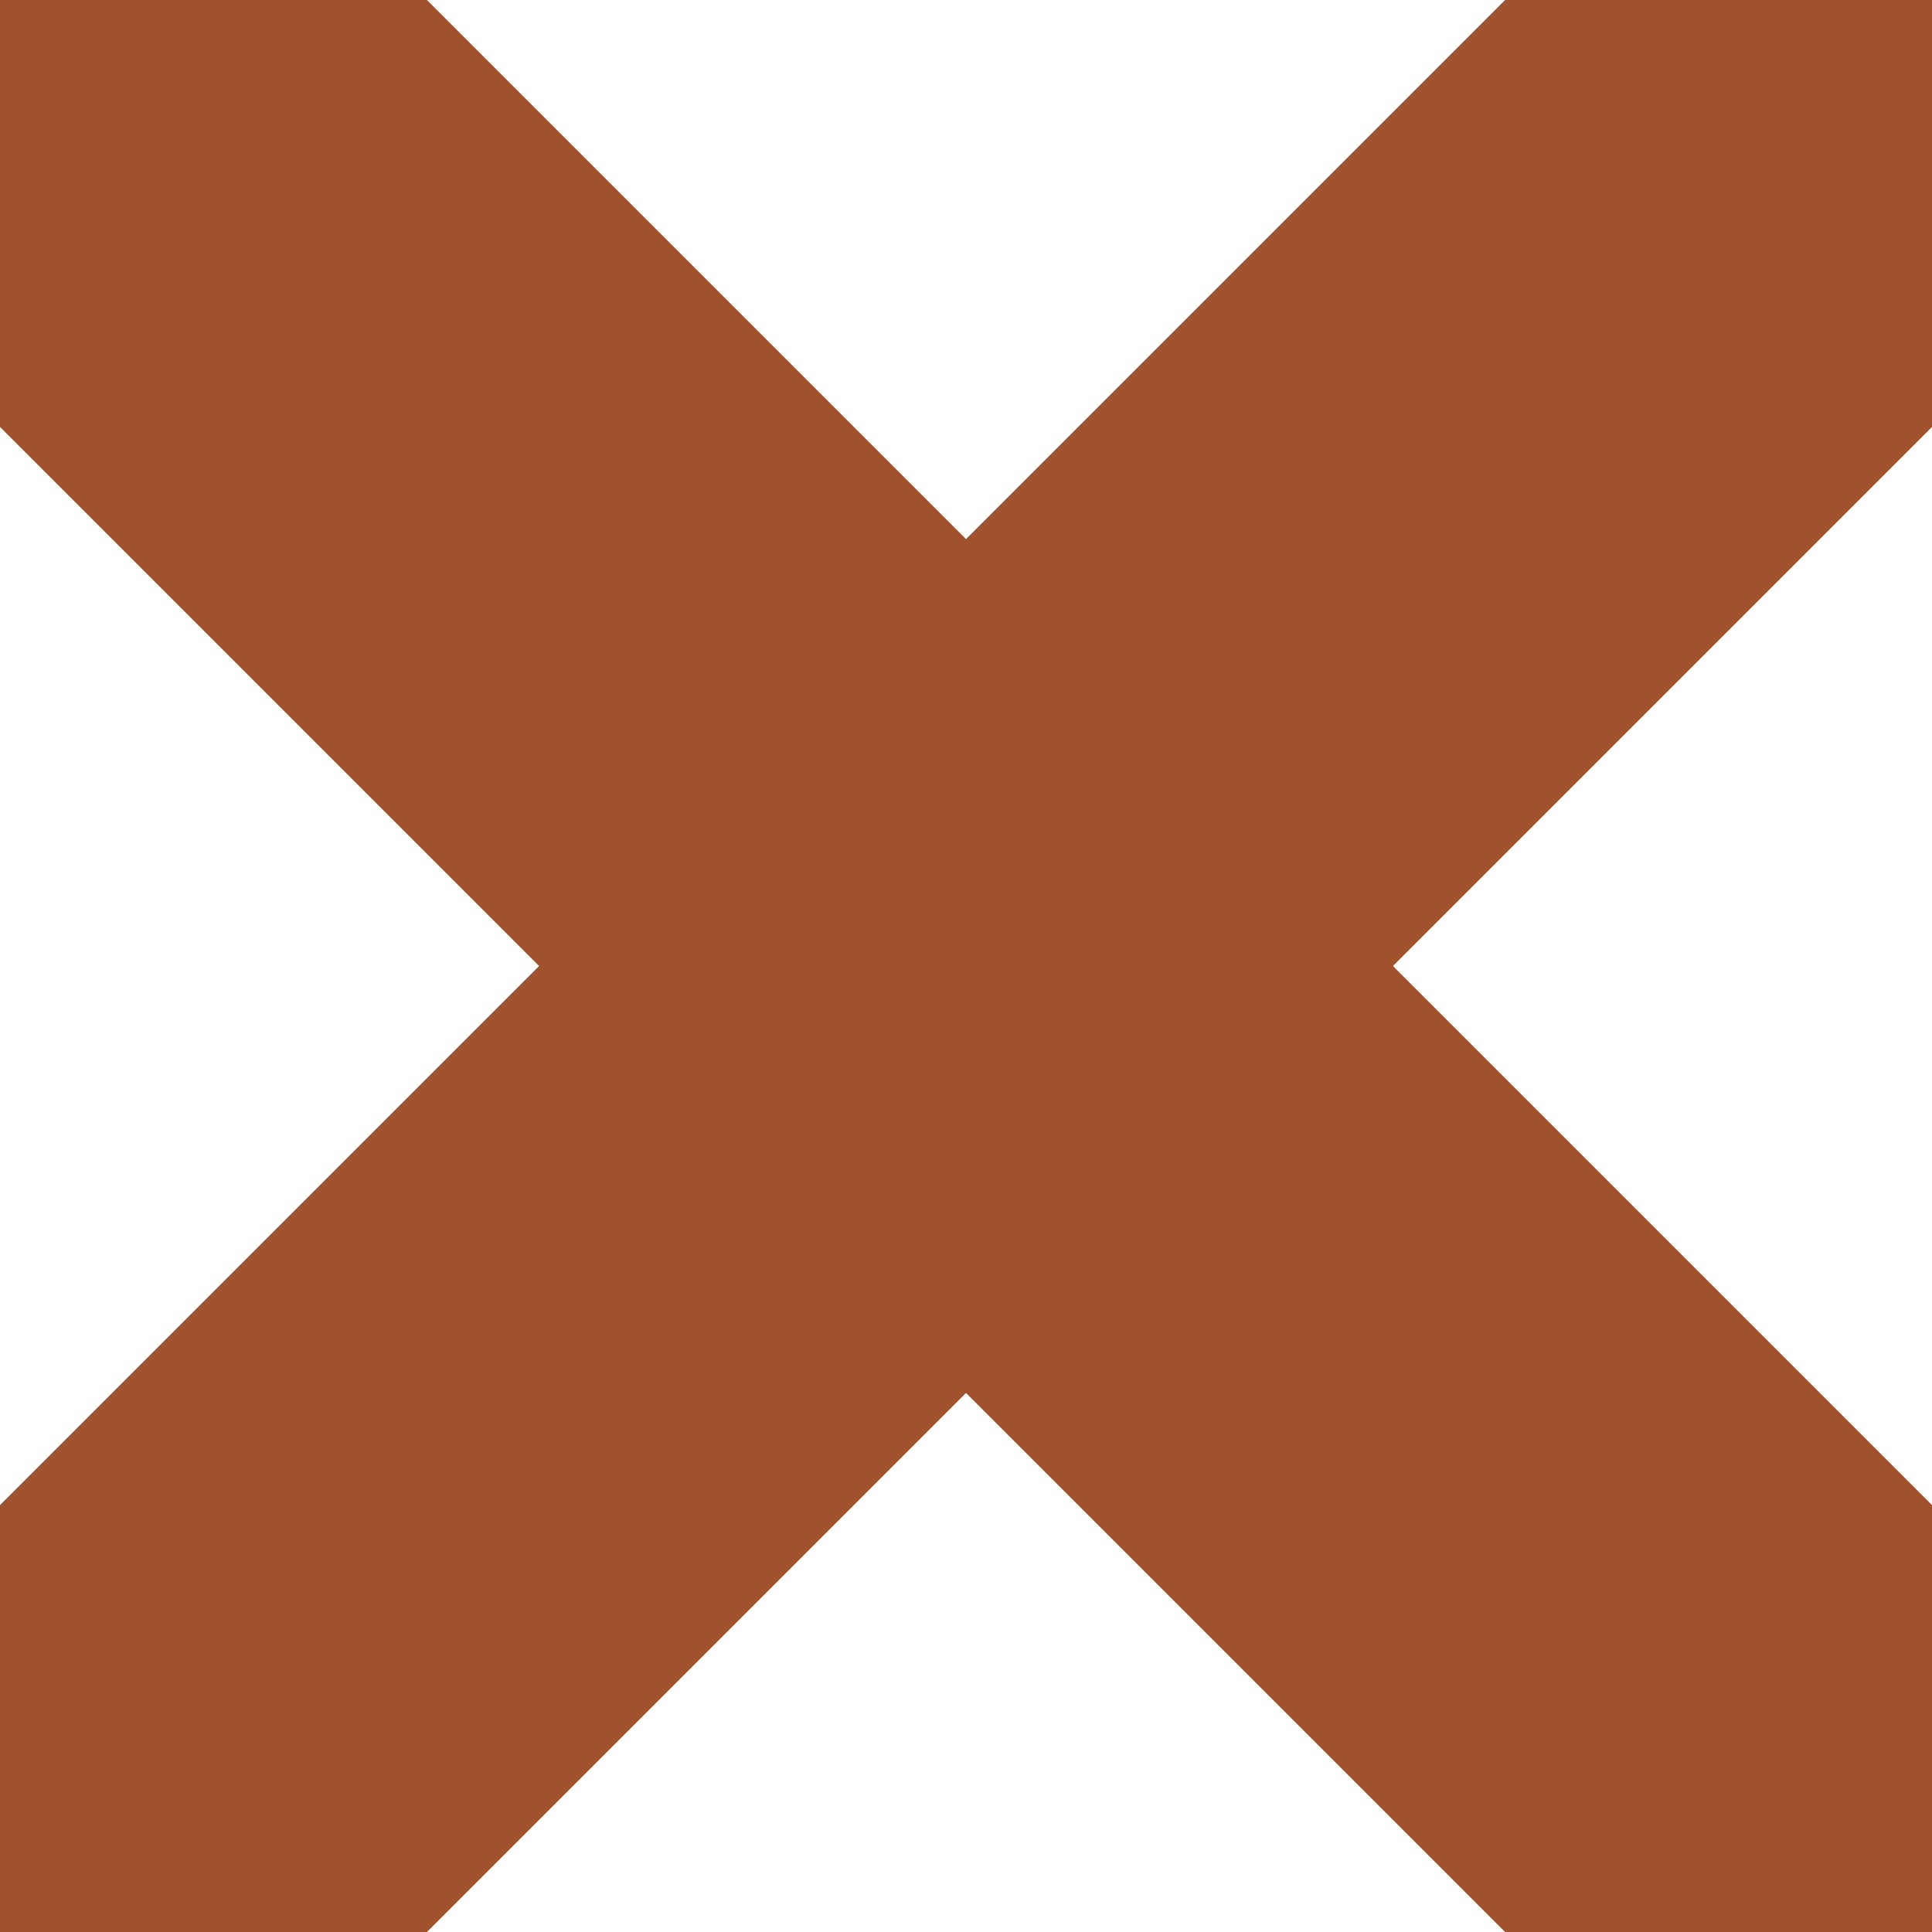
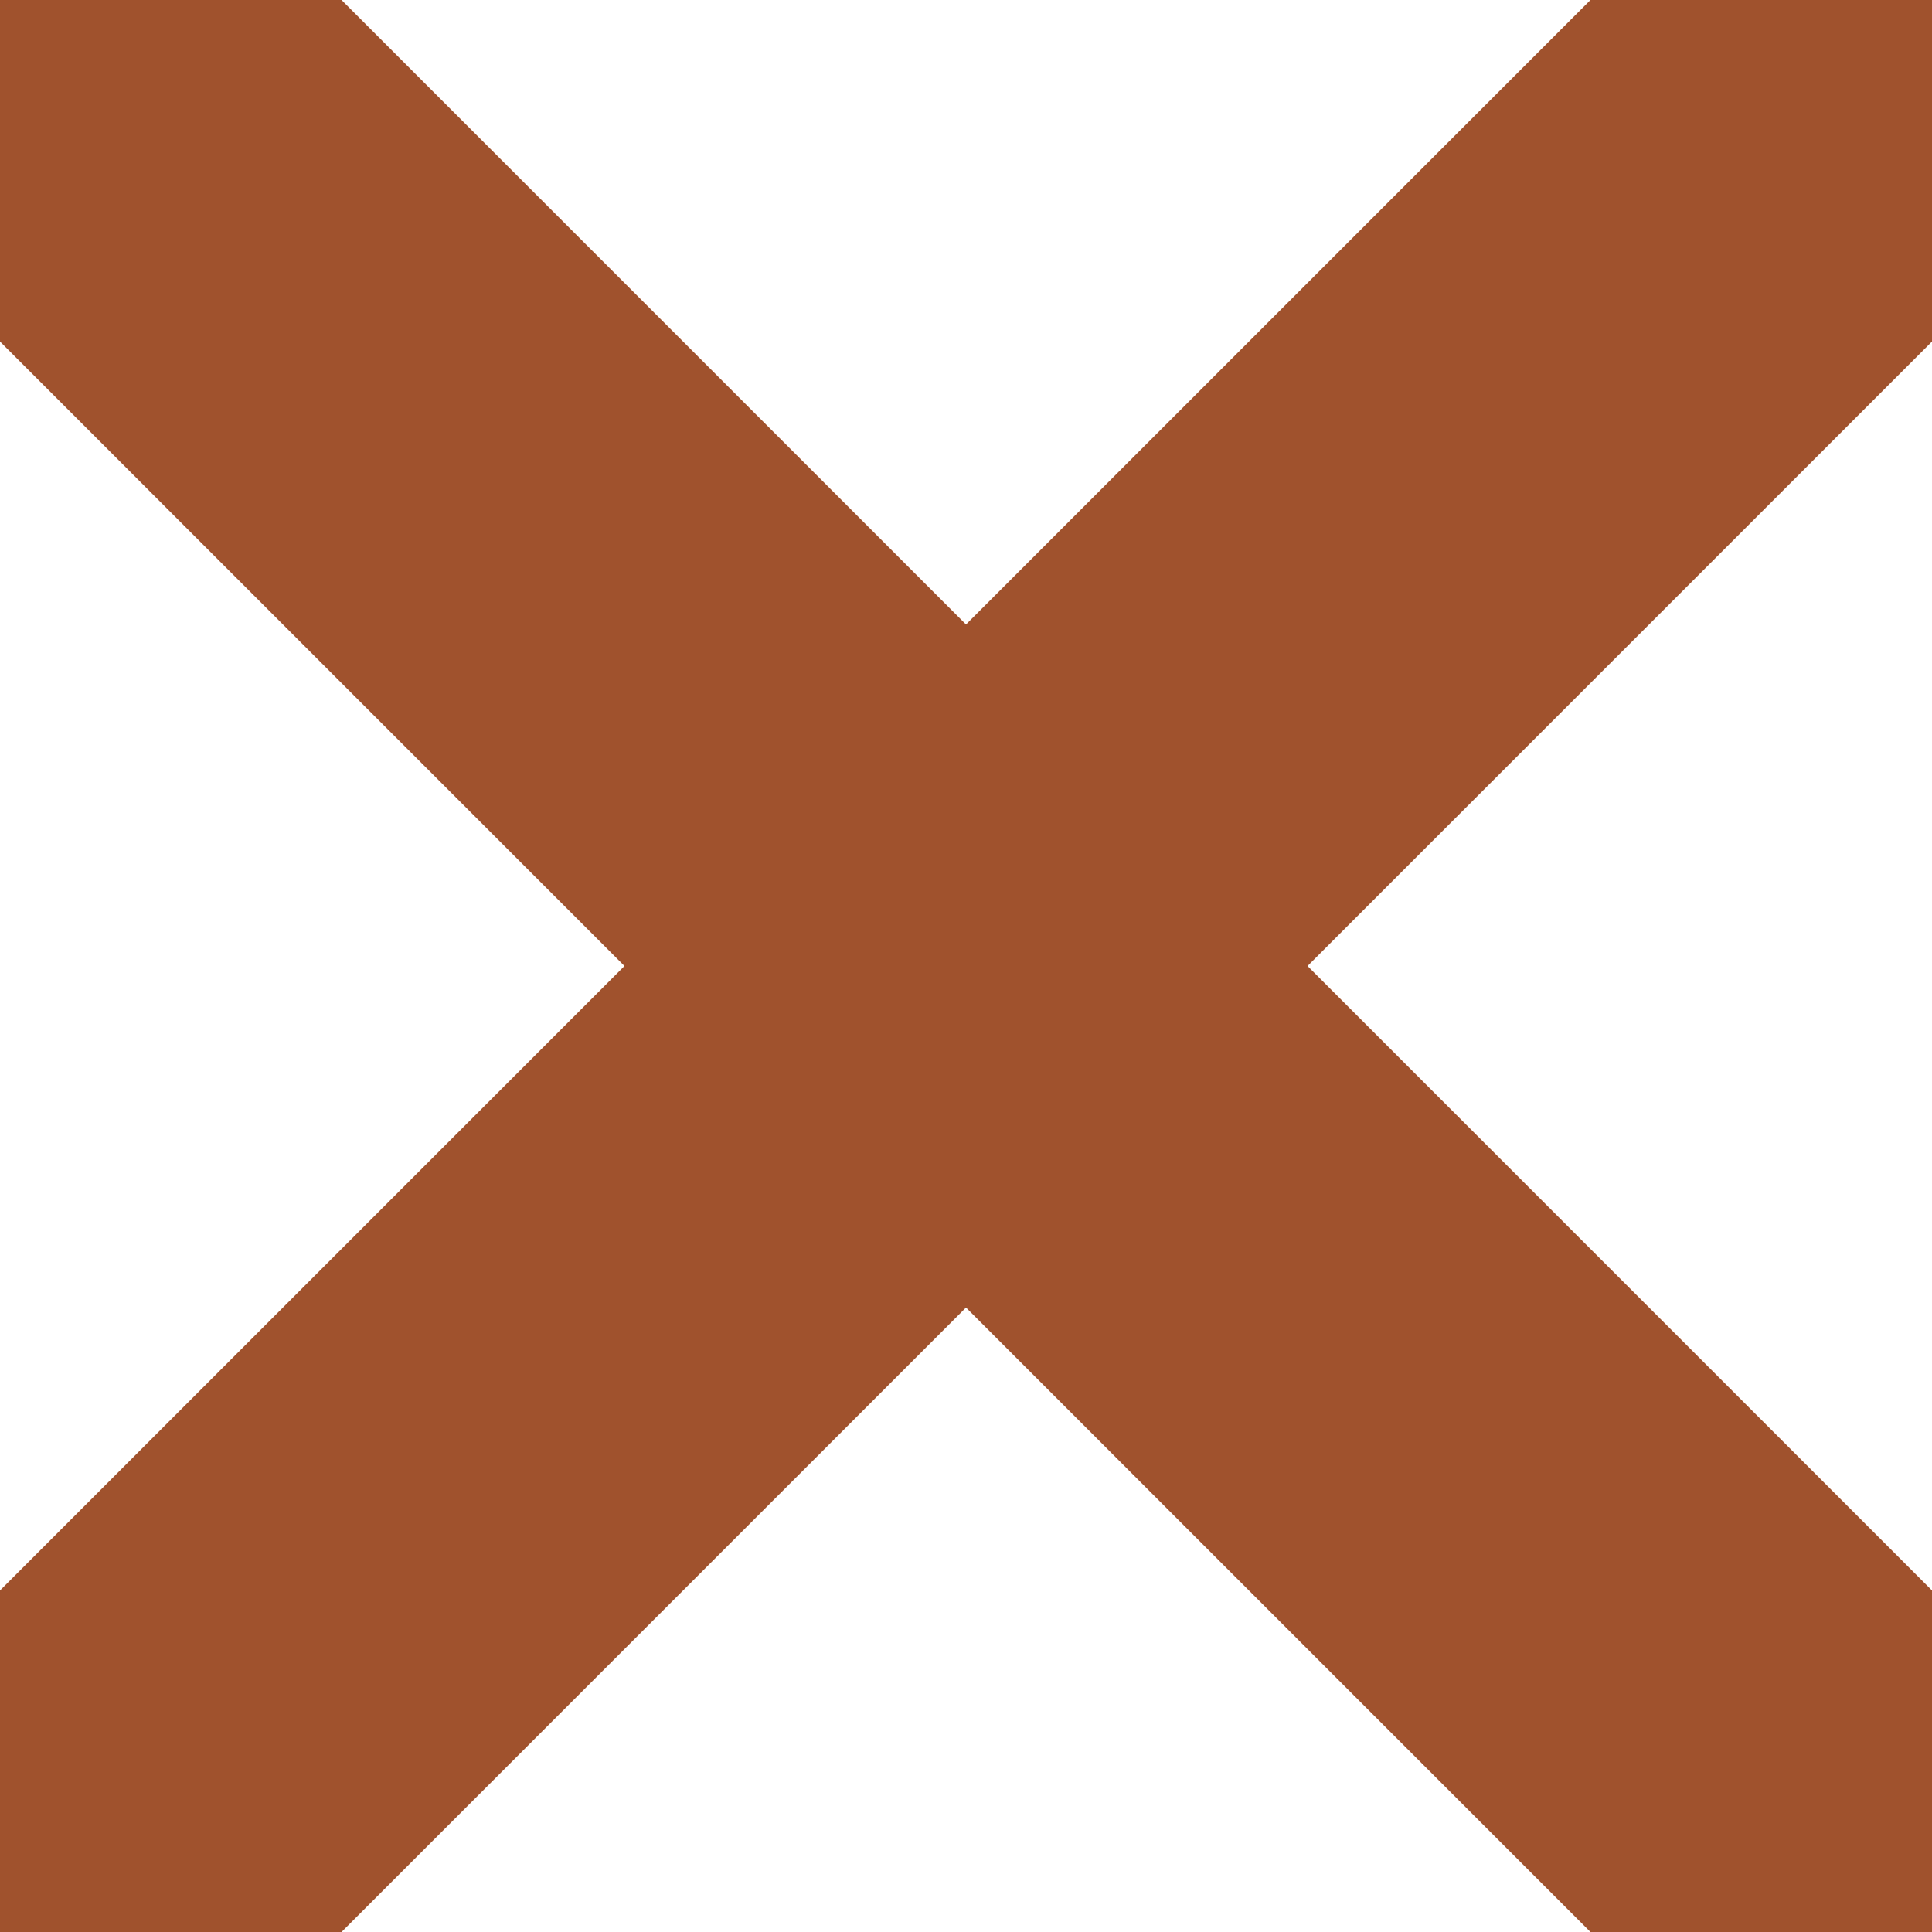
<svg xmlns="http://www.w3.org/2000/svg" width="16" height="16" version="1.1">
-   <line x1="0" x2="16" y1="0" y2="16" stroke="sienna" stroke-width="5" />
-   <line x1="0" x2="16" y1="16" y2="0" stroke="sienna" stroke-width="5" />
+   <line x1="0" x2="16" y1="0" y2="16" stroke="sienna" stroke-width="4" />
+   <line x1="0" x2="16" y1="16" y2="0" stroke="sienna" stroke-width="4" />
</svg>
